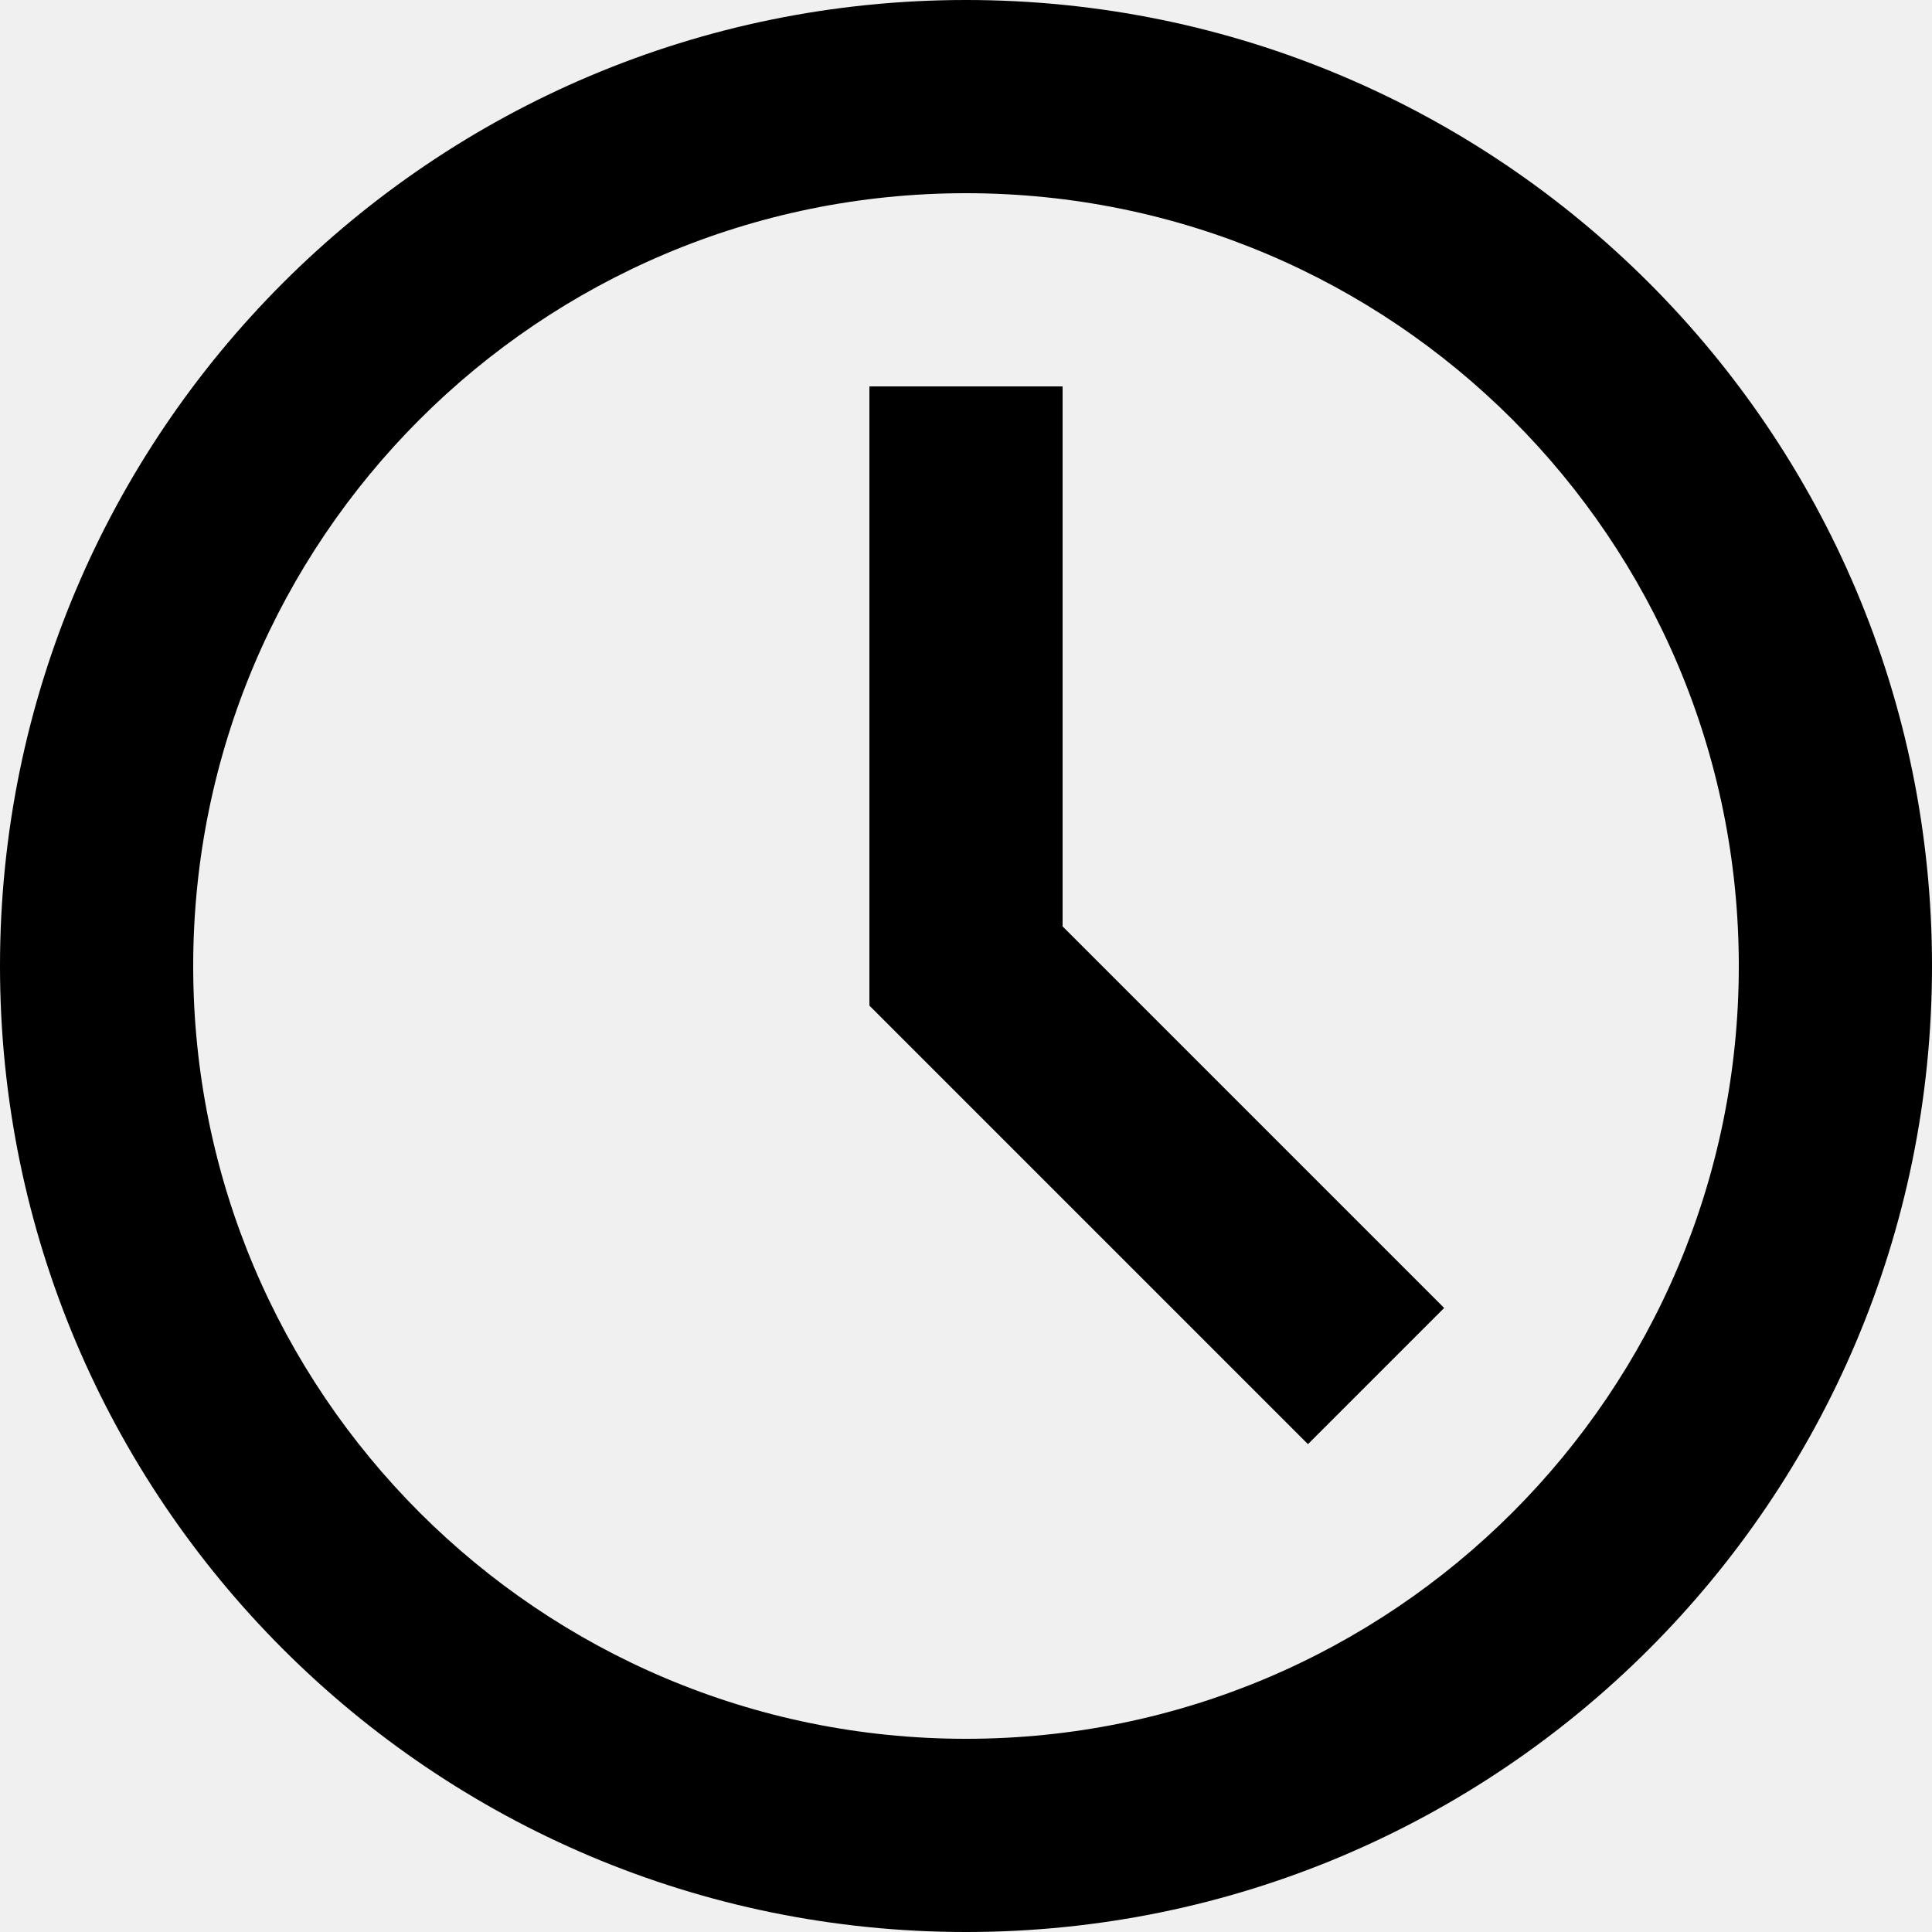
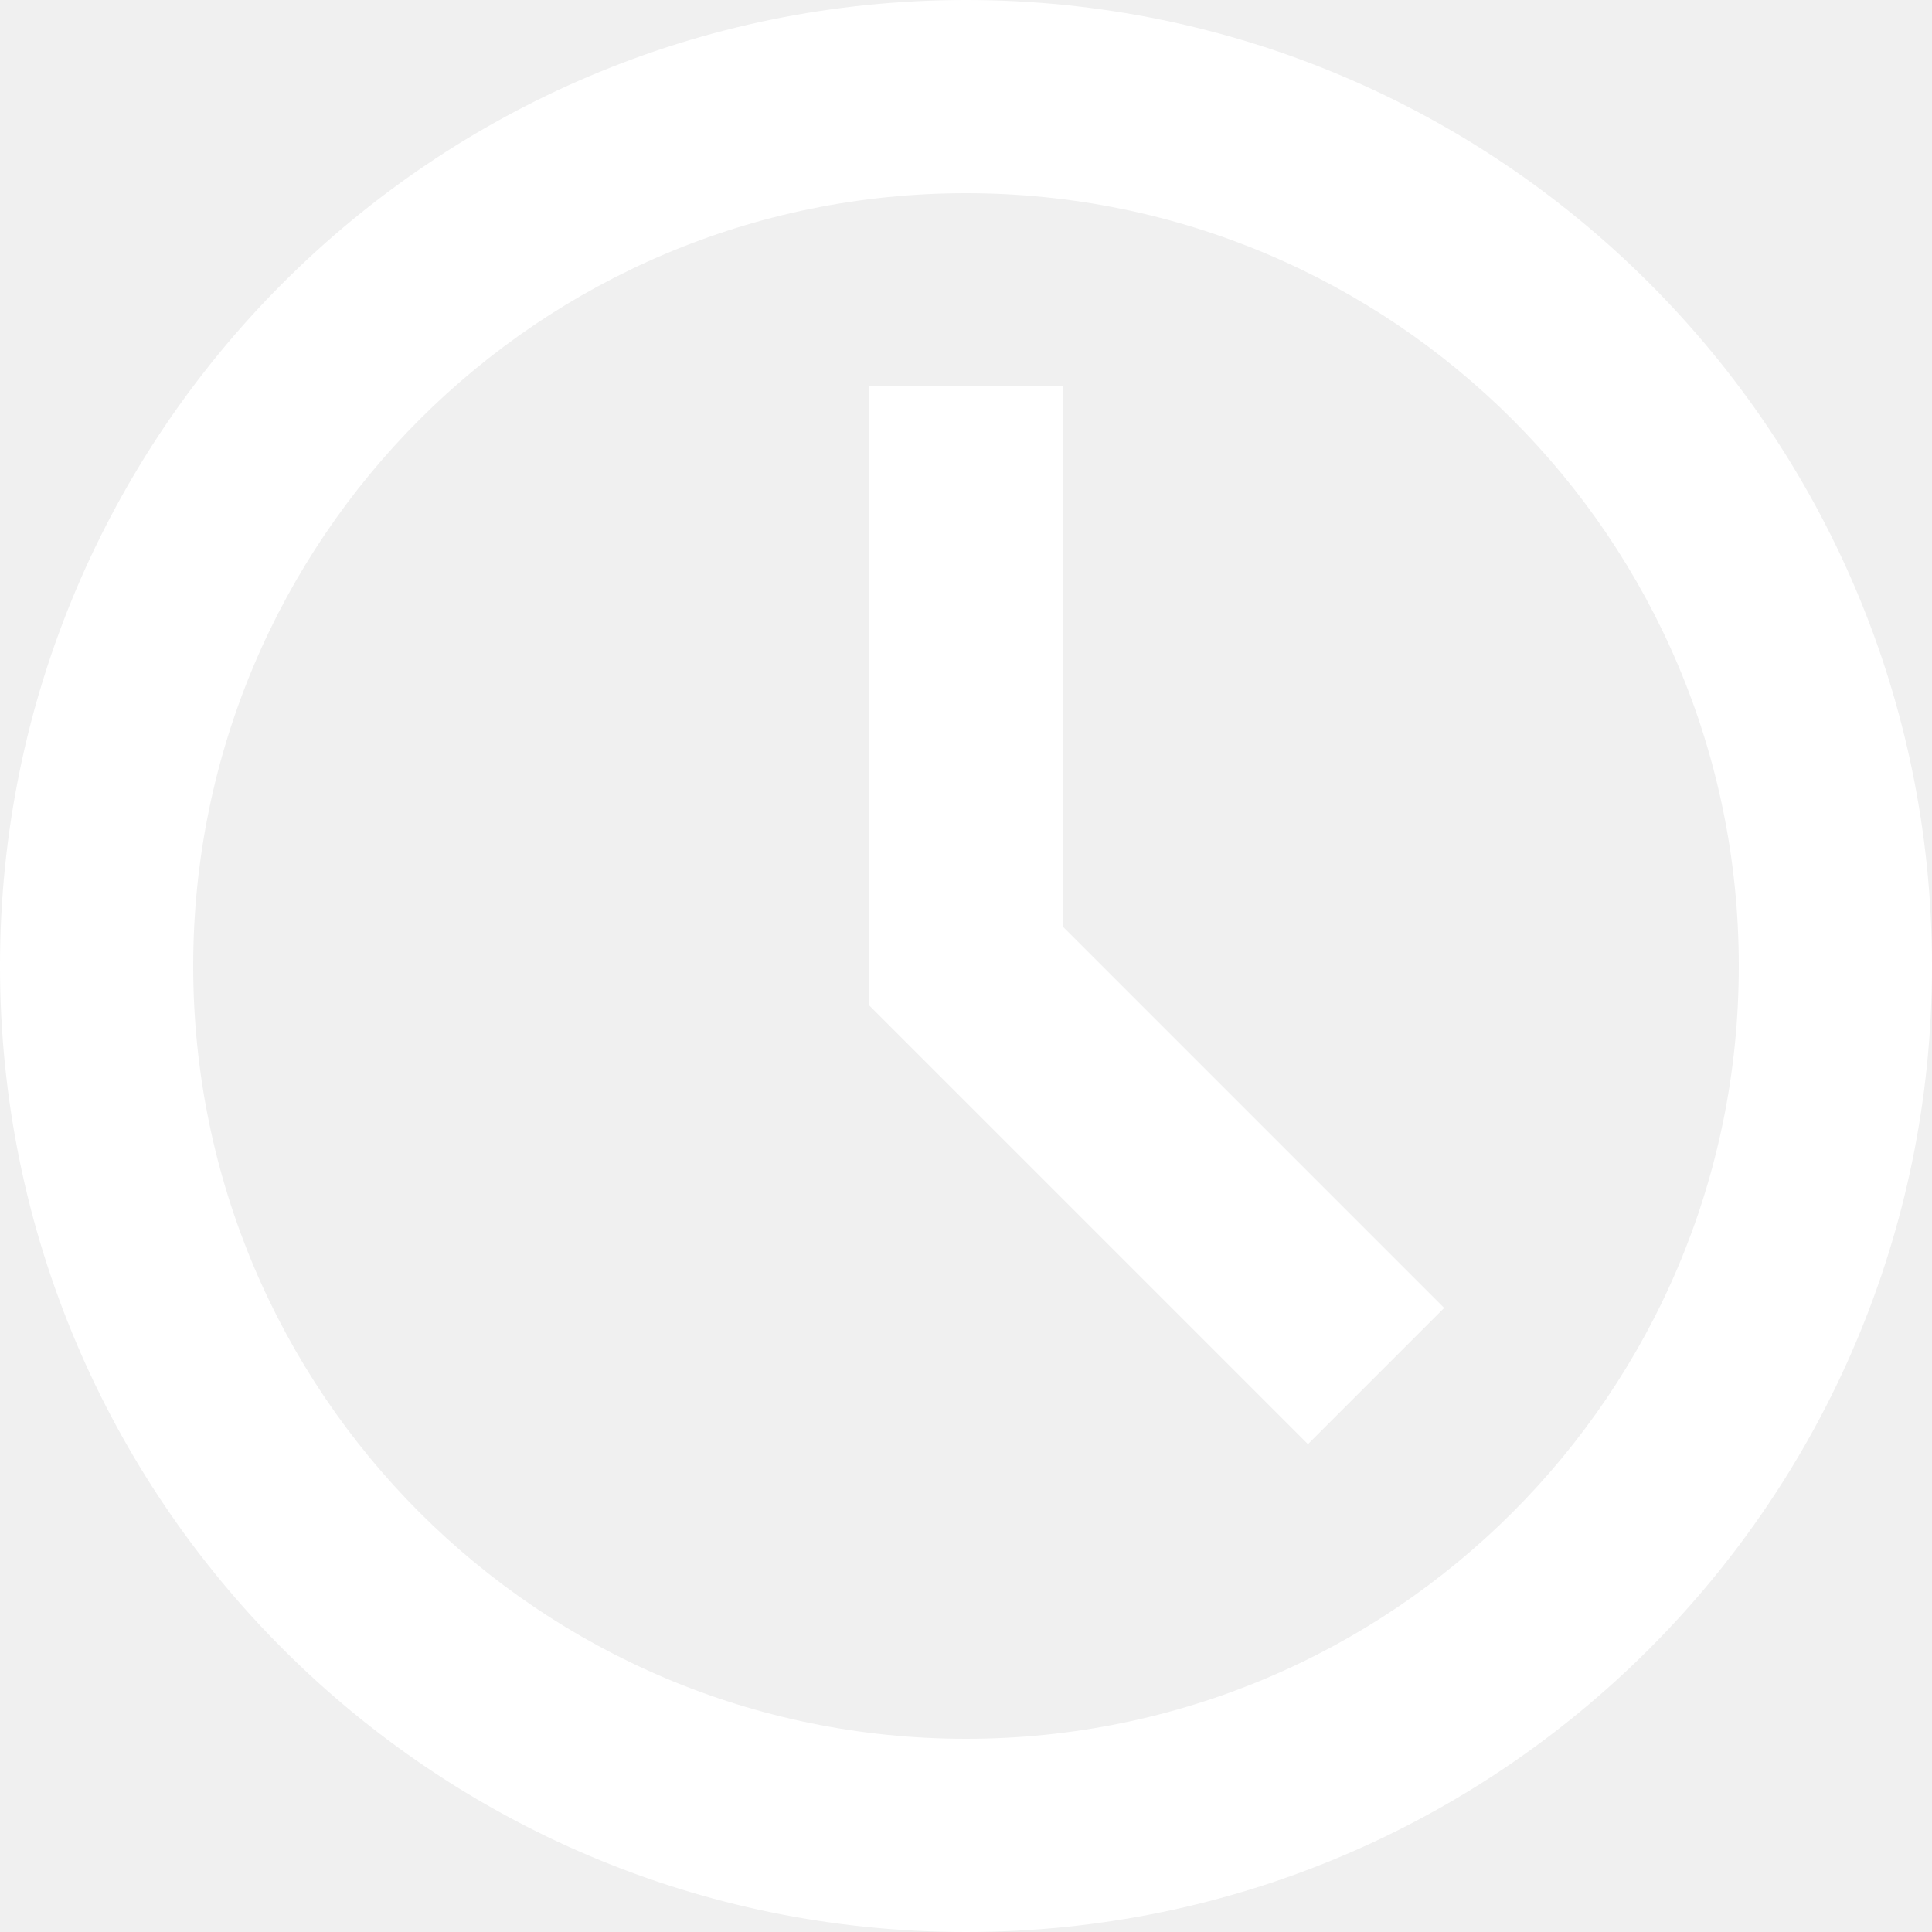
<svg xmlns="http://www.w3.org/2000/svg" width="20px" height="20px" viewBox="0 0 20 20">
-   <path d="M10 20a10 10 0 1 1 0-20 10 10 0 0 1 0 20zm0-2a8 8 0 1 0 0-16 8 8 0 0 0 0 16zm-1-7.59V4h2v5.59l3.95 3.95-1.41 1.41L9 10.41z" />
+   <path d="M10 20a10 10 0 1 1 0-20 10 10 0 0 1 0 20zm0-2a8 8 0 1 0 0-16 8 8 0 0 0 0 16zm-1-7.59V4h2v5.59l3.95 3.95-1.41 1.41L9 10.41z" fill="#fff" />
</svg>
